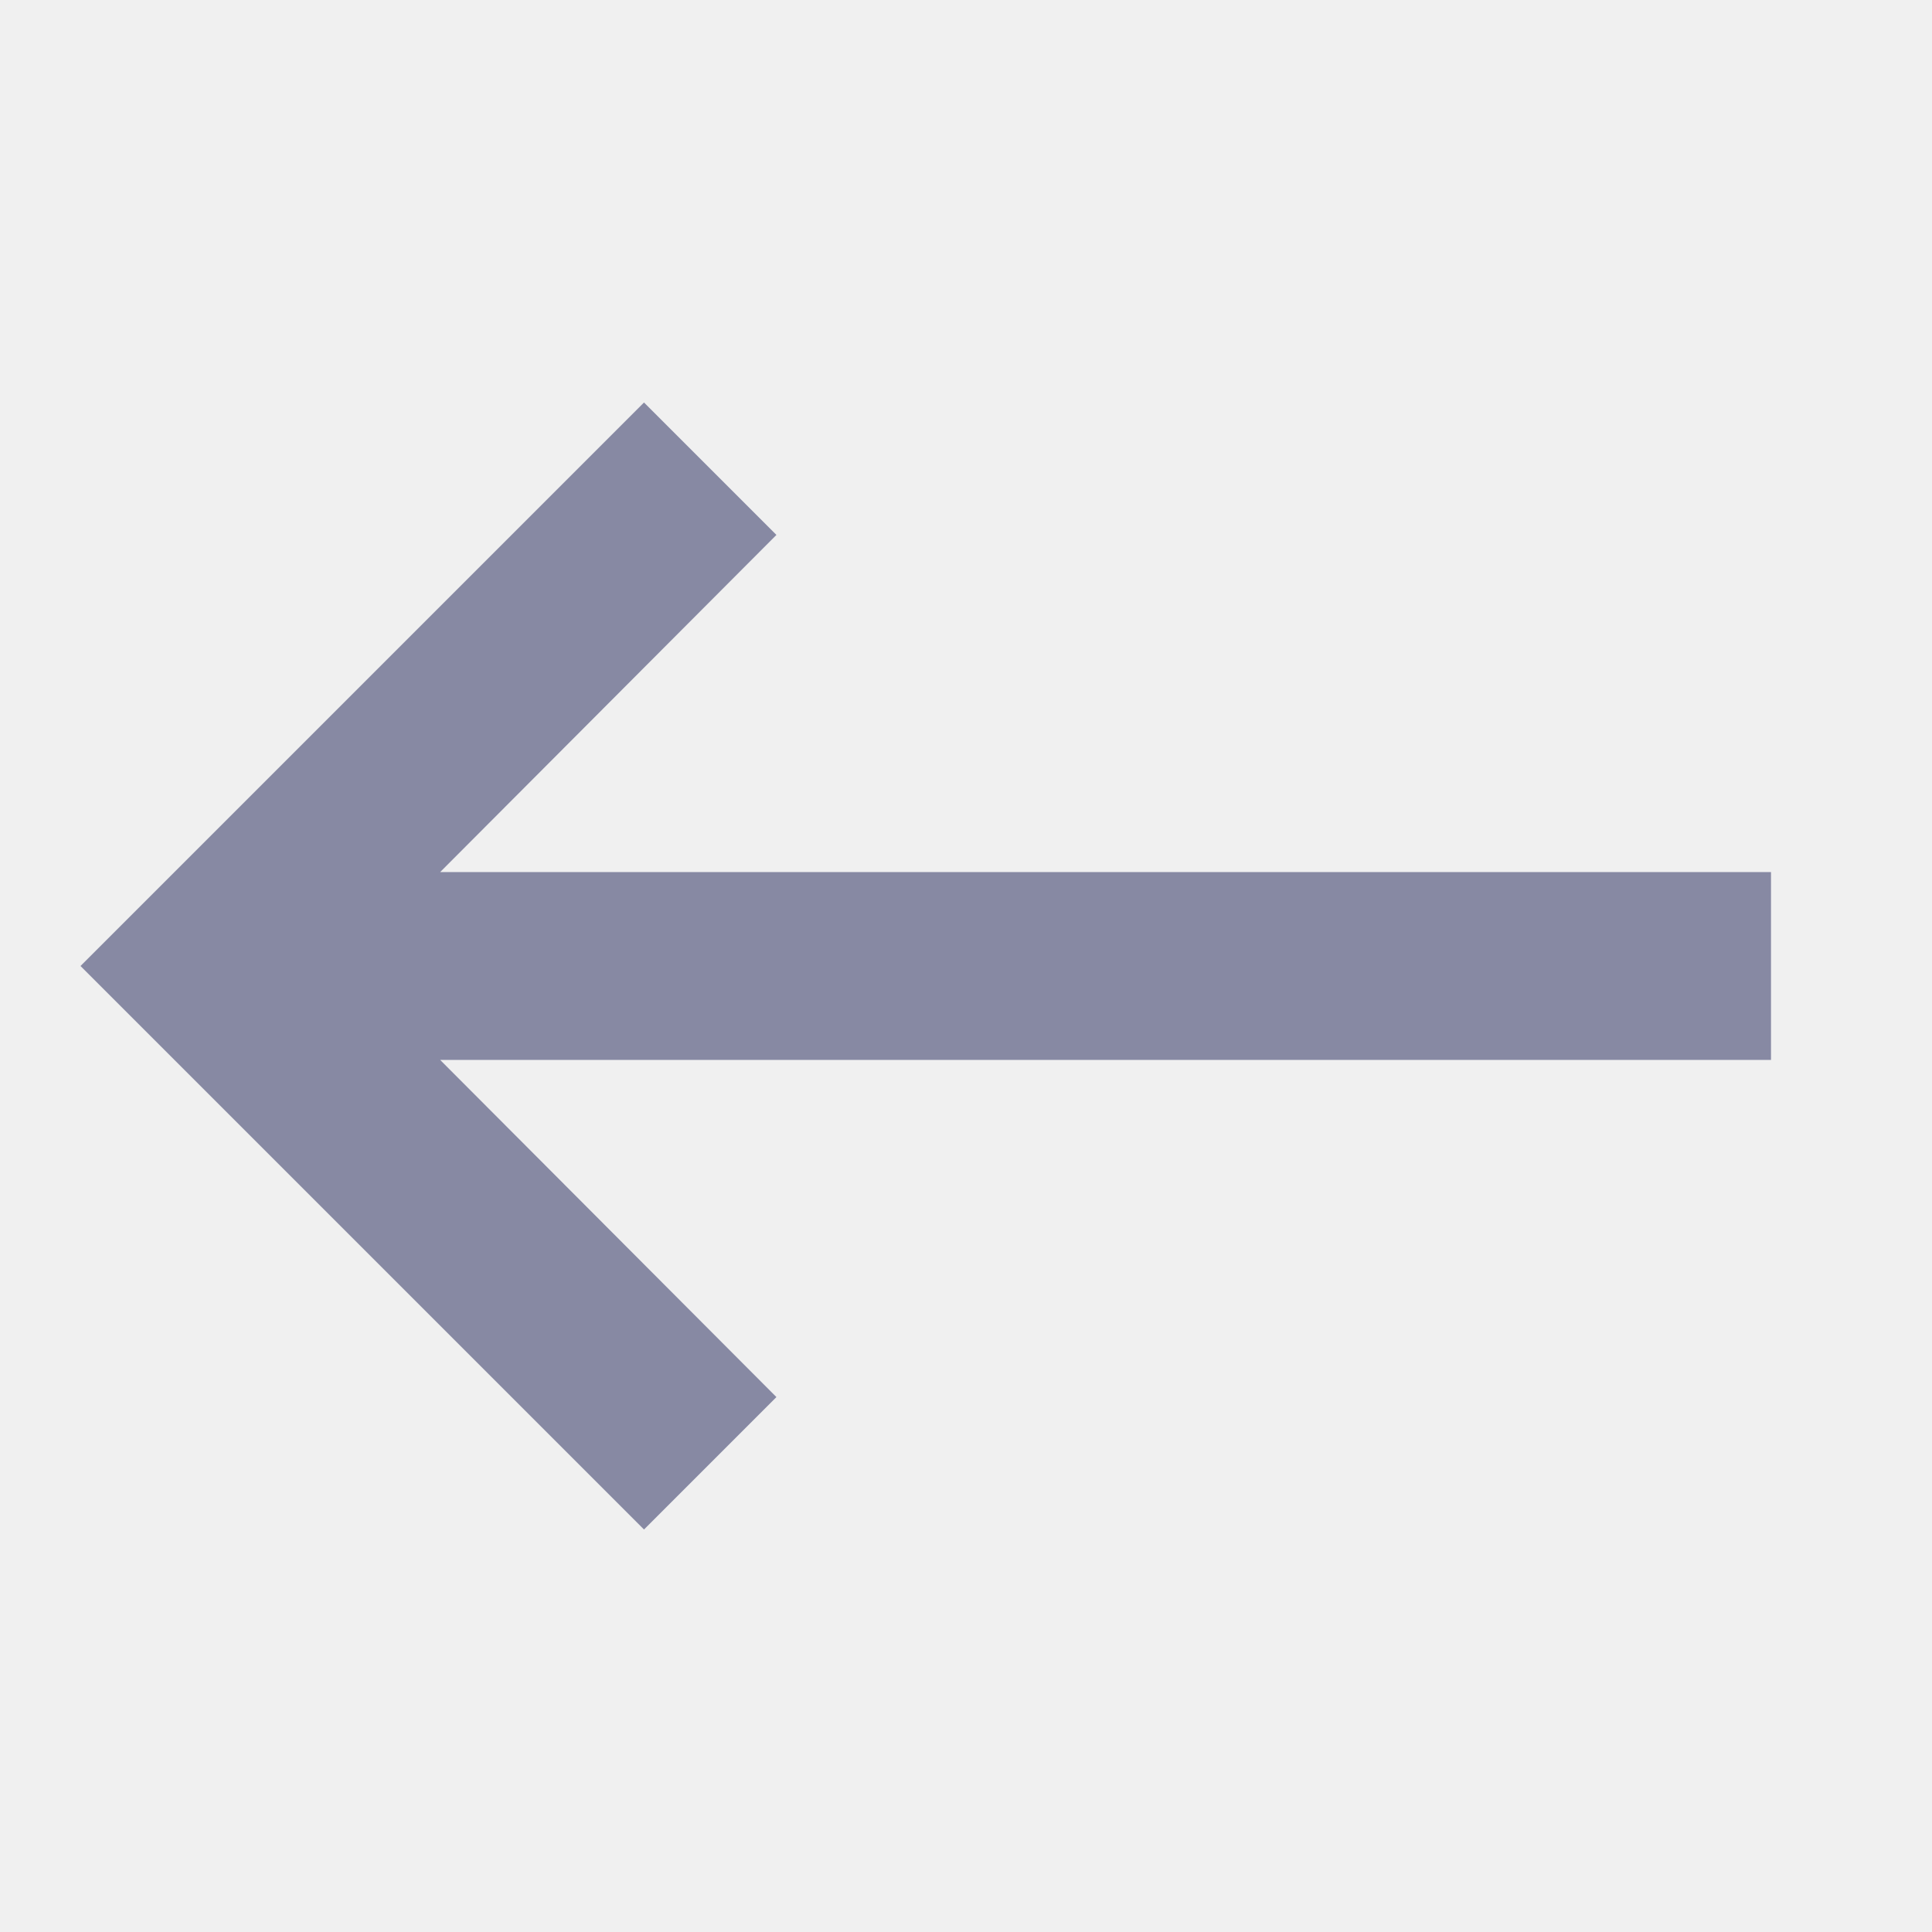
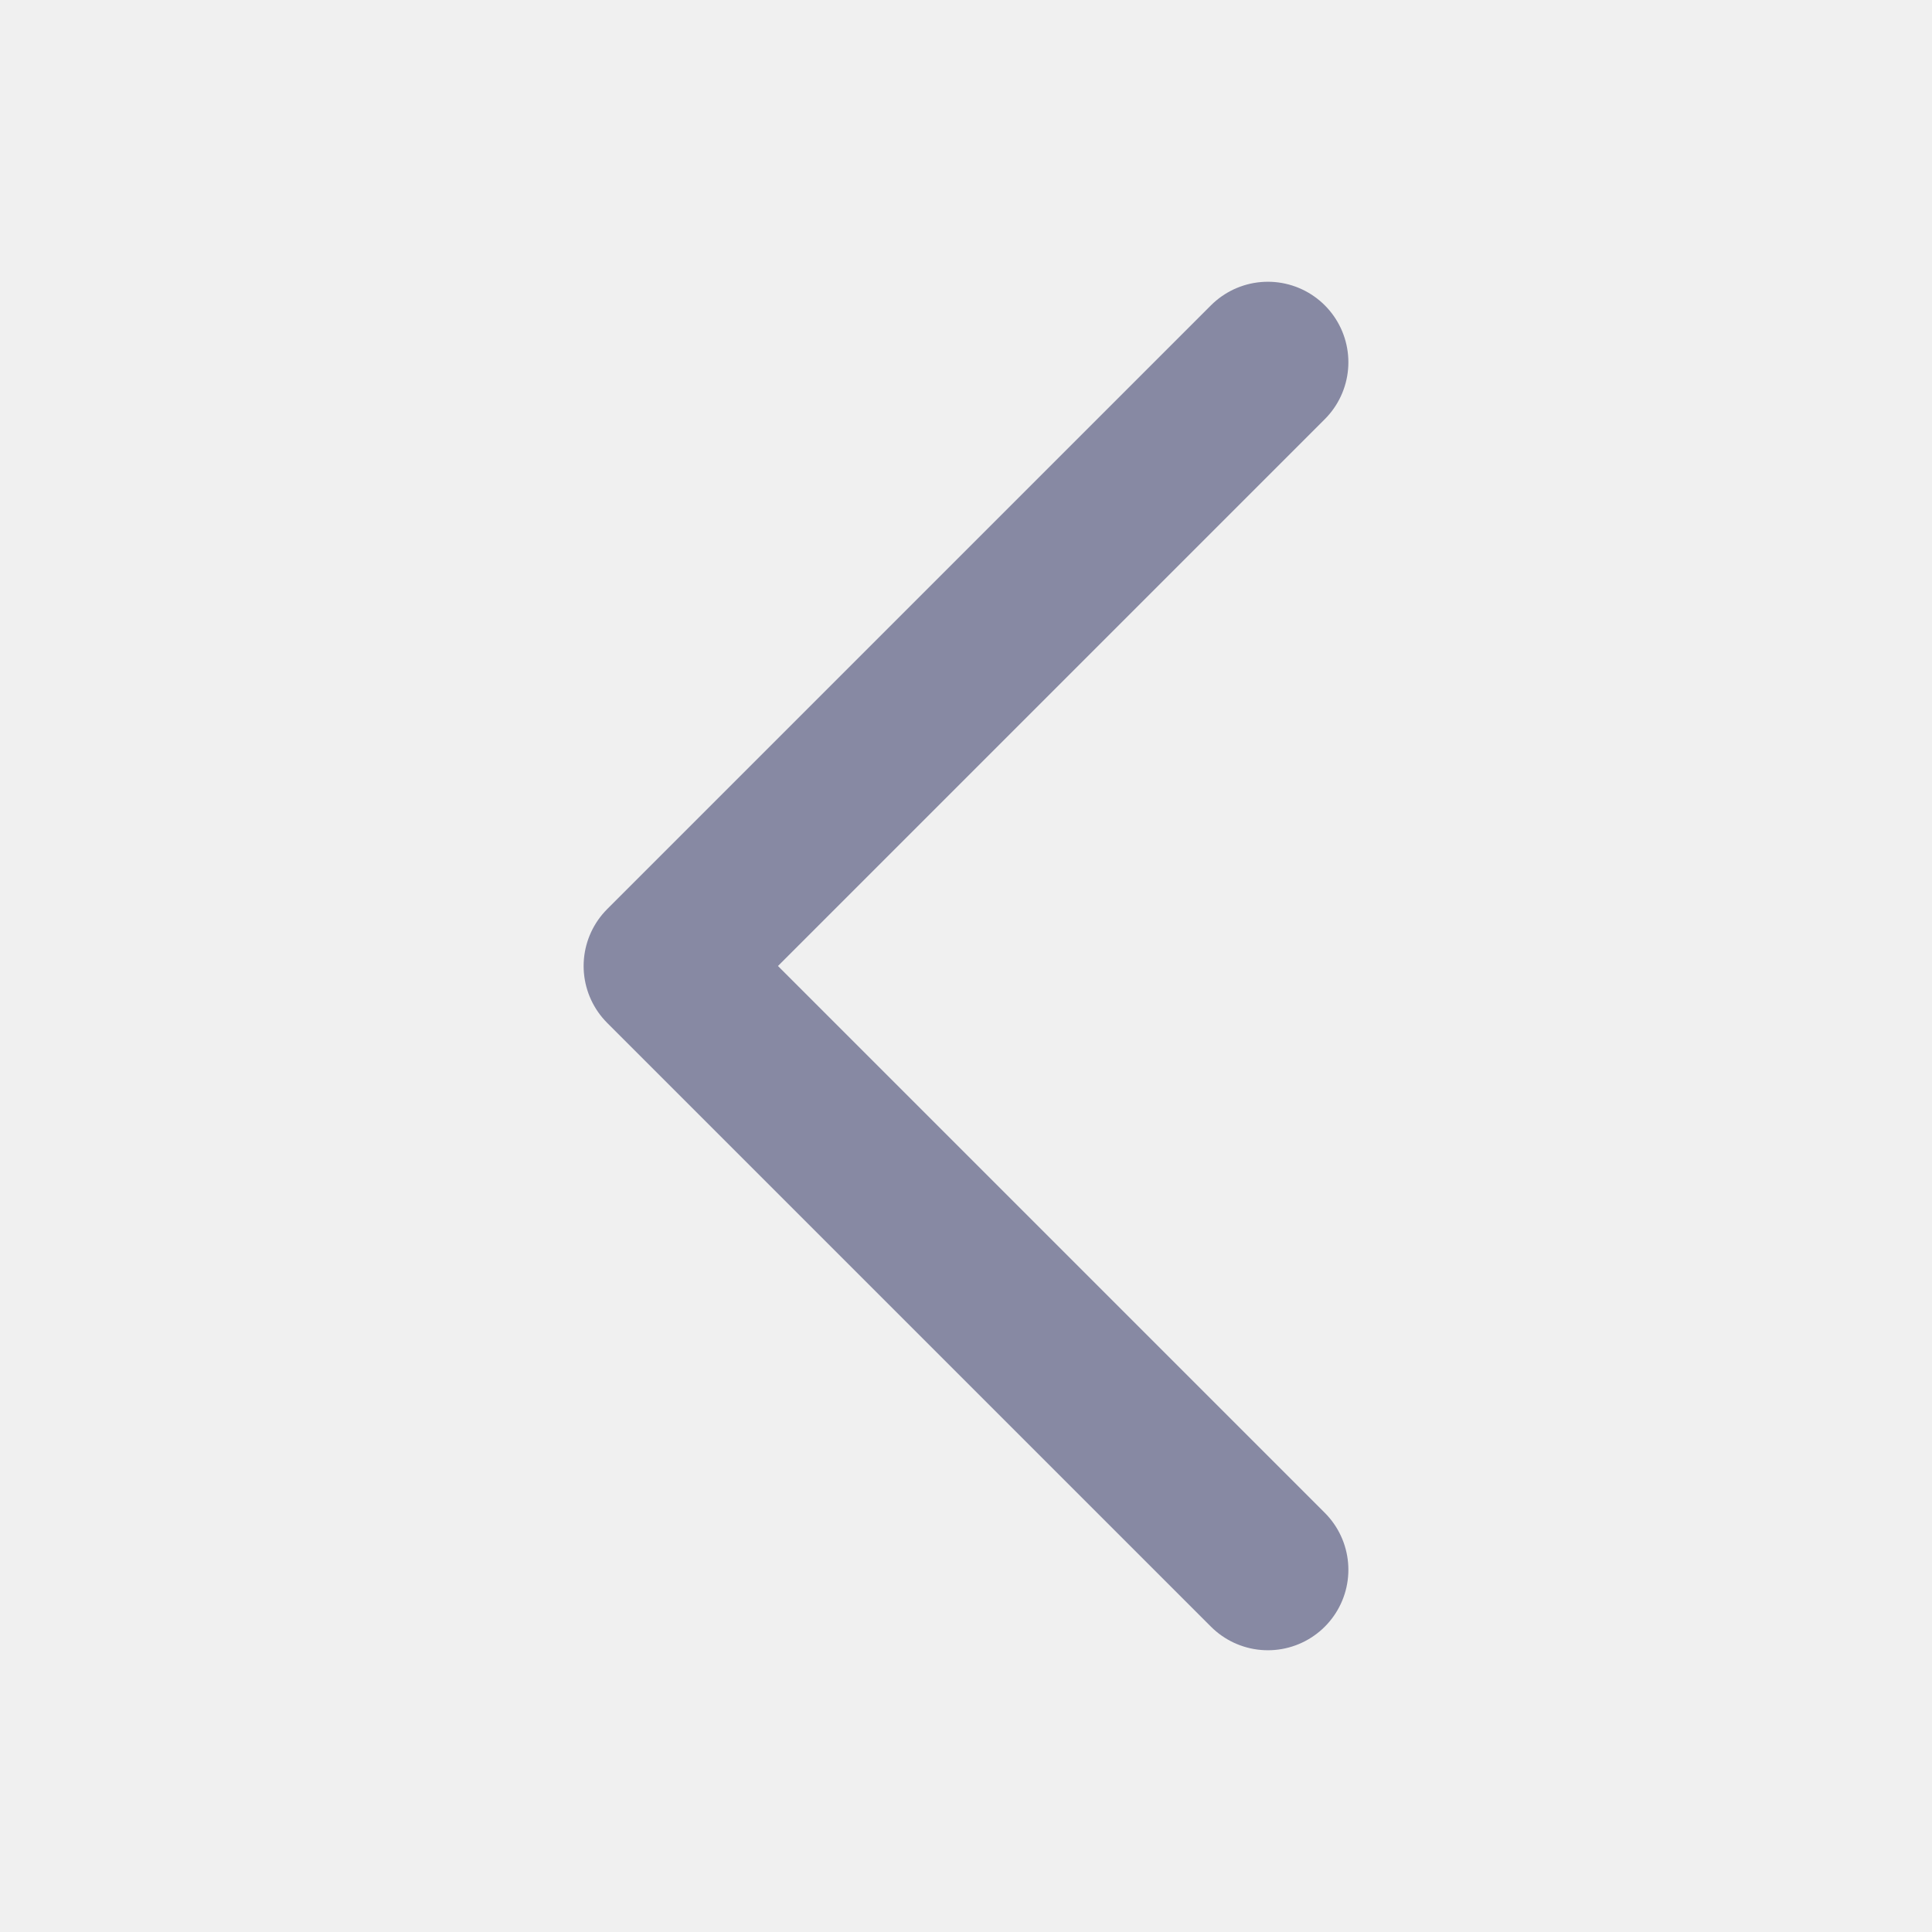
<svg xmlns="http://www.w3.org/2000/svg" width="24" height="24" viewBox="0 0 24 24" fill="none">
-   <g clip-path="url(#clip0_2184_8892)">
-     <path d="M22 10.833H5.468L9.645 6.645L8 5L1 12L8 19L9.645 17.355L5.468 13.167H22V10.833Z" fill="#8789A3" />
-   </g>
-   <defs>
-     <clipPath id="clip0_2184_8892">
-       <rect width="24" height="24" fill="white" />
-     </clipPath>
-   </defs>
+   <path d="M15.75 19.5L8.25 12L15.75 4.5" stroke="#8789A3" stroke-width="2" stroke-linecap="round" stroke-linejoin="round" />
</svg>
